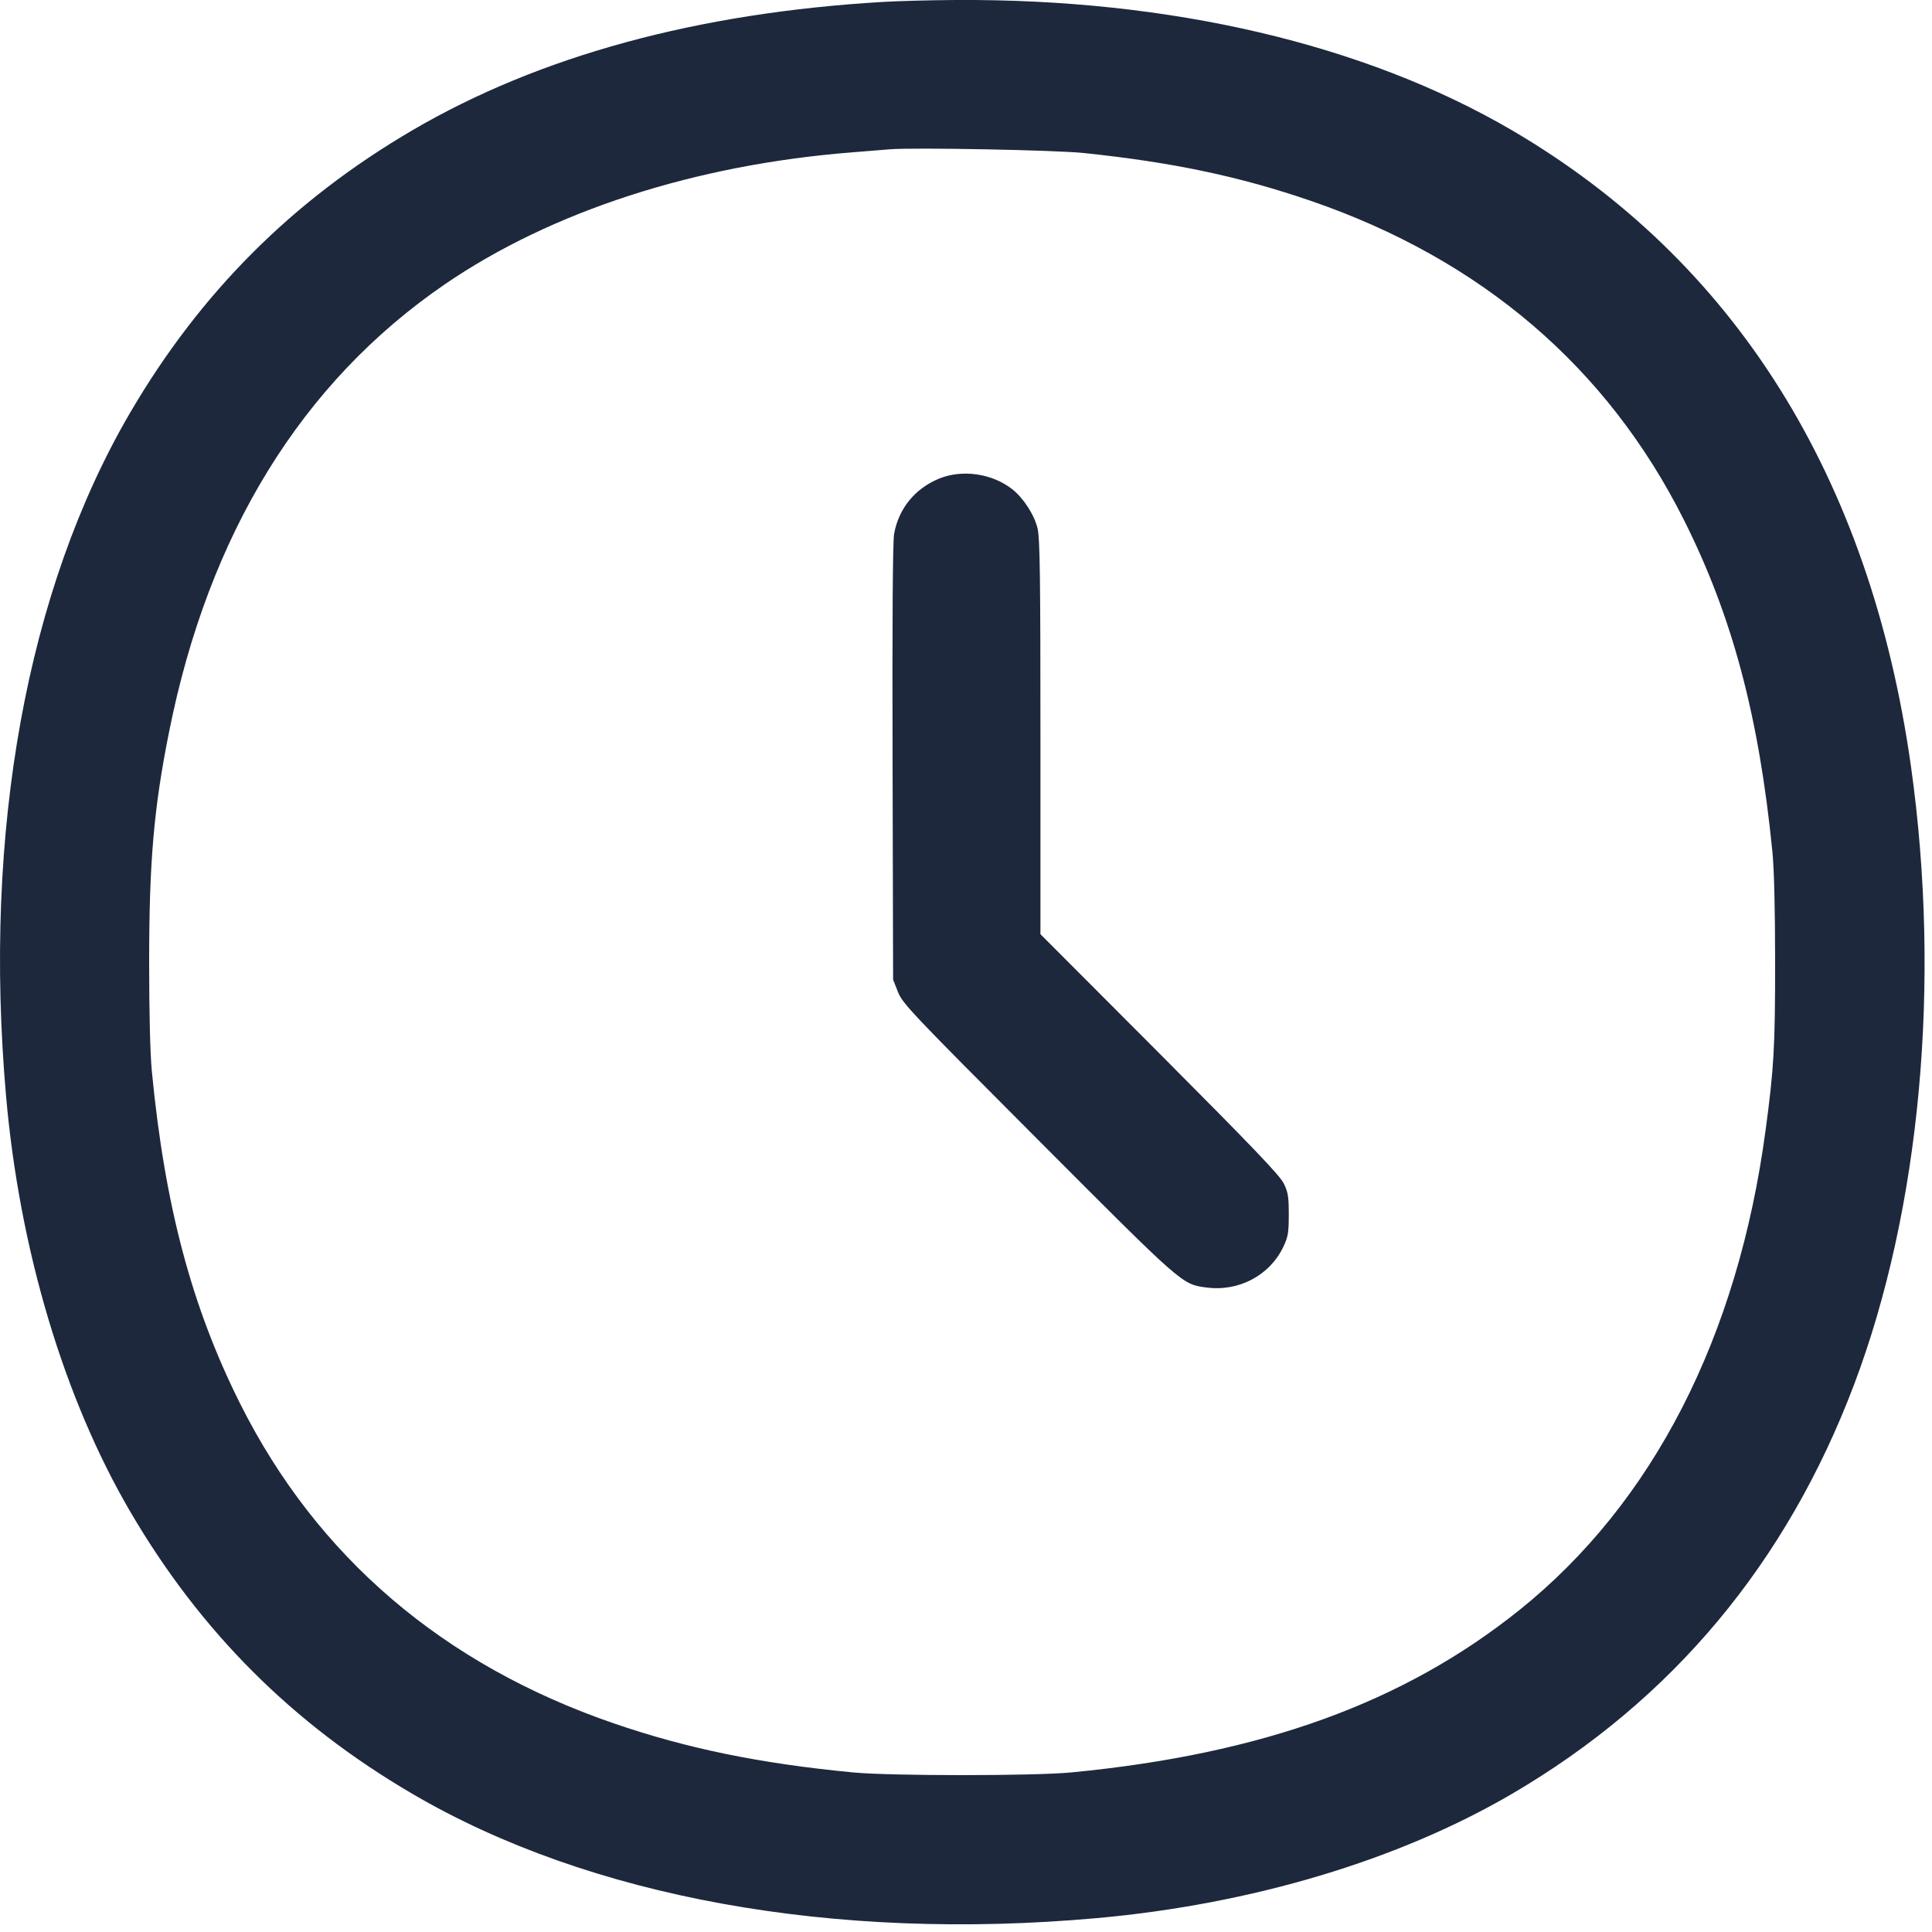
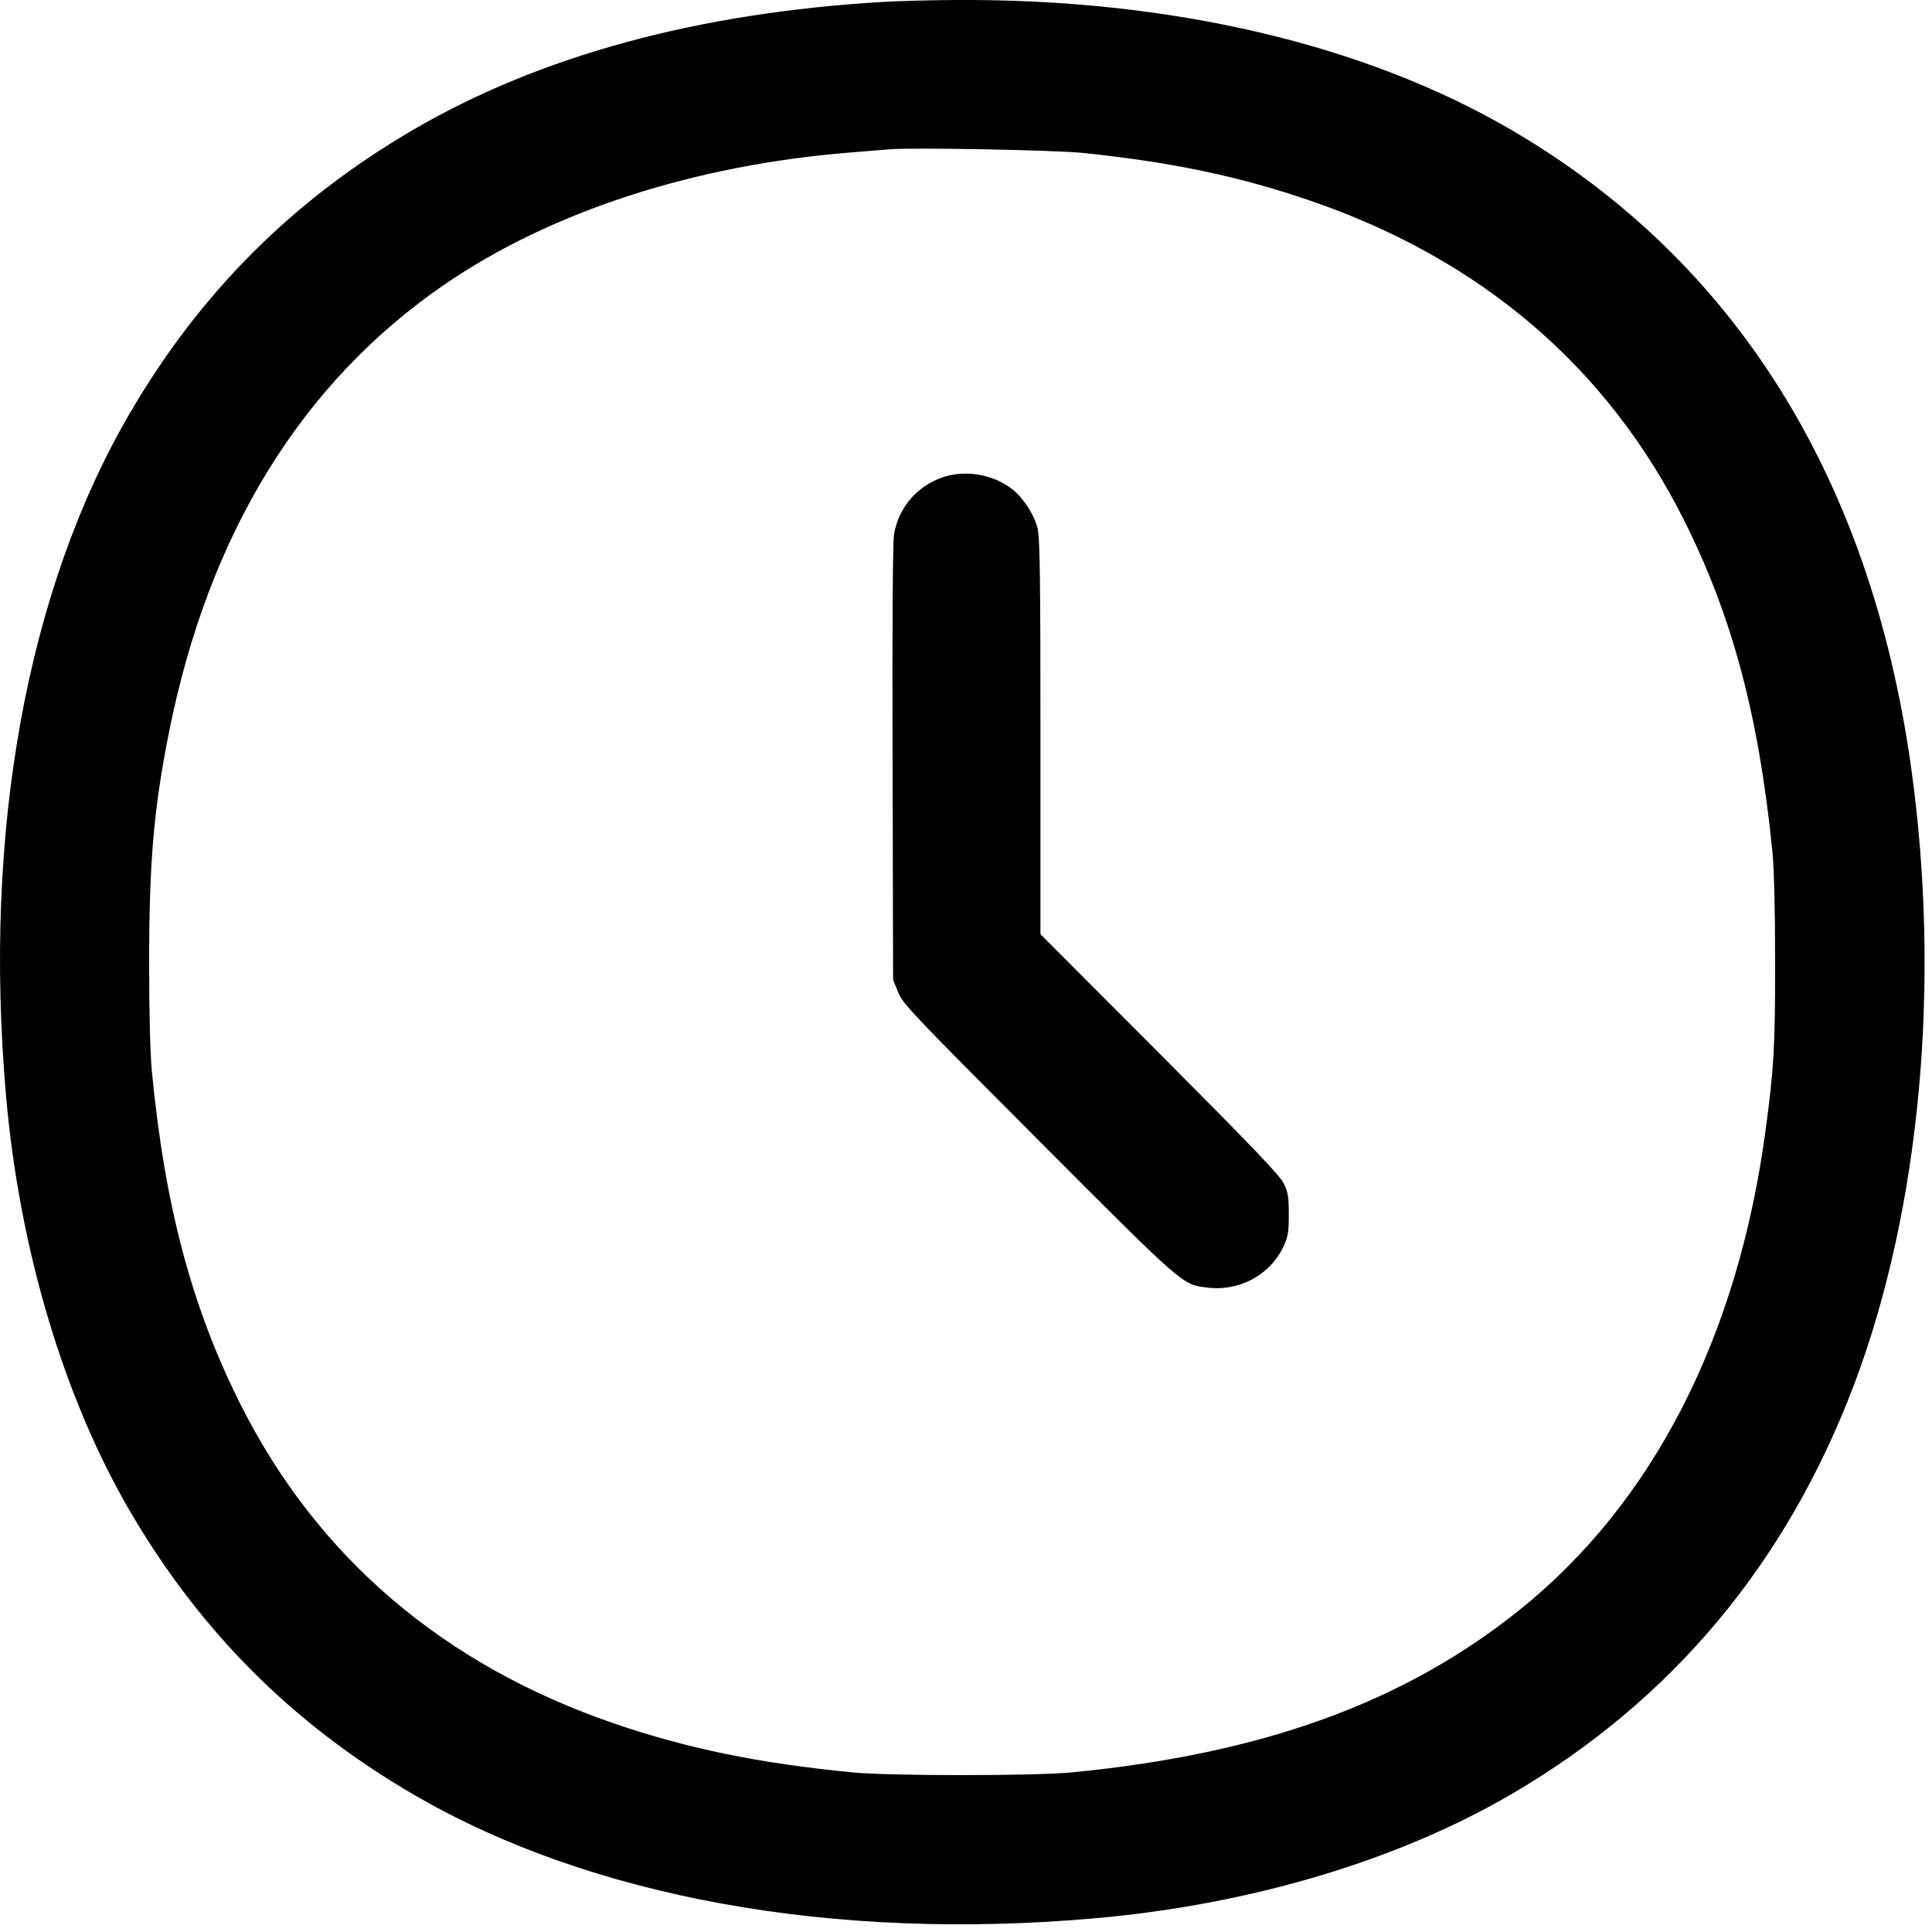
<svg xmlns="http://www.w3.org/2000/svg" width="15" height="15" viewBox="0 0 15 15" fill="none">
-   <path fill-rule="evenodd" clip-rule="evenodd" d="M6.854 0.015C5.414 0.1 4.19 0.434 3.204 1.01C2.271 1.556 1.557 2.27 1.011 3.203C0.208 4.576 -0.133 6.457 0.047 8.51C0.152 9.704 0.497 10.857 1.011 11.736C1.556 12.668 2.272 13.384 3.203 13.928C4.576 14.732 6.475 15.076 8.518 14.892C9.718 14.784 10.857 14.443 11.738 13.928C12.981 13.201 13.87 12.138 14.395 10.75C14.91 9.388 15.072 7.627 14.837 5.952C14.52 3.701 13.467 2.023 11.738 1.011C10.595 0.343 9.089 -0.01 7.422 0C7.224 0.001 6.969 0.008 6.854 0.015ZM6.91 1.159C6.871 1.162 6.737 1.173 6.614 1.183C5.397 1.279 4.282 1.64 3.454 2.207C2.343 2.968 1.619 4.143 1.312 5.686C1.194 6.275 1.158 6.694 1.158 7.47C1.158 7.868 1.166 8.182 1.179 8.318C1.28 9.365 1.489 10.15 1.867 10.903C2.463 12.089 3.441 12.925 4.765 13.38C5.333 13.575 5.895 13.691 6.622 13.761C6.913 13.789 8.028 13.789 8.318 13.761C9.8 13.618 10.899 13.22 11.797 12.5C12.833 11.669 13.493 10.383 13.708 8.774C13.773 8.292 13.782 8.13 13.782 7.47C13.782 7.057 13.774 6.746 13.761 6.614C13.656 5.559 13.45 4.786 13.074 4.037C12.478 2.85 11.5 2.014 10.176 1.559C9.625 1.37 9.105 1.26 8.414 1.188C8.197 1.165 7.095 1.144 6.91 1.159ZM7.291 3.716C7.104 3.793 6.978 3.947 6.942 4.144C6.931 4.203 6.927 4.813 6.93 5.92L6.934 7.606L6.972 7.702C7.008 7.792 7.071 7.859 8.06 8.85C9.188 9.981 9.176 9.971 9.366 9.996C9.618 10.03 9.859 9.902 9.965 9.678C10.001 9.601 10.006 9.569 10.006 9.43C10.006 9.294 10.001 9.258 9.968 9.19C9.938 9.127 9.732 8.912 9.004 8.181L8.078 7.253L8.078 5.725C8.078 4.488 8.074 4.18 8.056 4.104C8.031 3.998 7.947 3.868 7.86 3.799C7.704 3.676 7.472 3.642 7.291 3.716Z" fill="#1D283D" />
+   <path fill-rule="evenodd" clip-rule="evenodd" d="M6.854 0.015C5.414 0.1 4.19 0.434 3.204 1.01C2.271 1.556 1.557 2.27 1.011 3.203C0.208 4.576 -0.133 6.457 0.047 8.51C0.152 9.704 0.497 10.857 1.011 11.736C1.556 12.668 2.272 13.384 3.203 13.928C4.576 14.732 6.475 15.076 8.518 14.892C9.718 14.784 10.857 14.443 11.738 13.928C12.981 13.201 13.87 12.138 14.395 10.75C14.91 9.388 15.072 7.627 14.837 5.952C14.52 3.701 13.467 2.023 11.738 1.011C10.595 0.343 9.089 -0.01 7.422 0C7.224 0.001 6.969 0.008 6.854 0.015ZM6.91 1.159C6.871 1.162 6.737 1.173 6.614 1.183C5.397 1.279 4.282 1.64 3.454 2.207C2.343 2.968 1.619 4.143 1.312 5.686C1.194 6.275 1.158 6.694 1.158 7.47C1.158 7.868 1.166 8.182 1.179 8.318C1.28 9.365 1.489 10.15 1.867 10.903C2.463 12.089 3.441 12.925 4.765 13.38C5.333 13.575 5.895 13.691 6.622 13.761C6.913 13.789 8.028 13.789 8.318 13.761C9.8 13.618 10.899 13.22 11.797 12.5C12.833 11.669 13.493 10.383 13.708 8.774C13.773 8.292 13.782 8.13 13.782 7.47C13.782 7.057 13.774 6.746 13.761 6.614C13.656 5.559 13.45 4.786 13.074 4.037C12.478 2.85 11.5 2.014 10.176 1.559C9.625 1.37 9.105 1.26 8.414 1.188C8.197 1.165 7.095 1.144 6.91 1.159ZM7.291 3.716C7.104 3.793 6.978 3.947 6.942 4.144C6.931 4.203 6.927 4.813 6.93 5.92L6.934 7.606L6.972 7.702C7.008 7.792 7.071 7.859 8.06 8.85C9.188 9.981 9.176 9.971 9.366 9.996C9.618 10.03 9.859 9.902 9.965 9.678C10.001 9.601 10.006 9.569 10.006 9.43C10.006 9.294 10.001 9.258 9.968 9.19C9.938 9.127 9.732 8.912 9.004 8.181L8.078 7.253L8.078 5.725C8.078 4.488 8.074 4.18 8.056 4.104C8.031 3.998 7.947 3.868 7.86 3.799C7.704 3.676 7.472 3.642 7.291 3.716Z" fill="currentColor" />
</svg>
